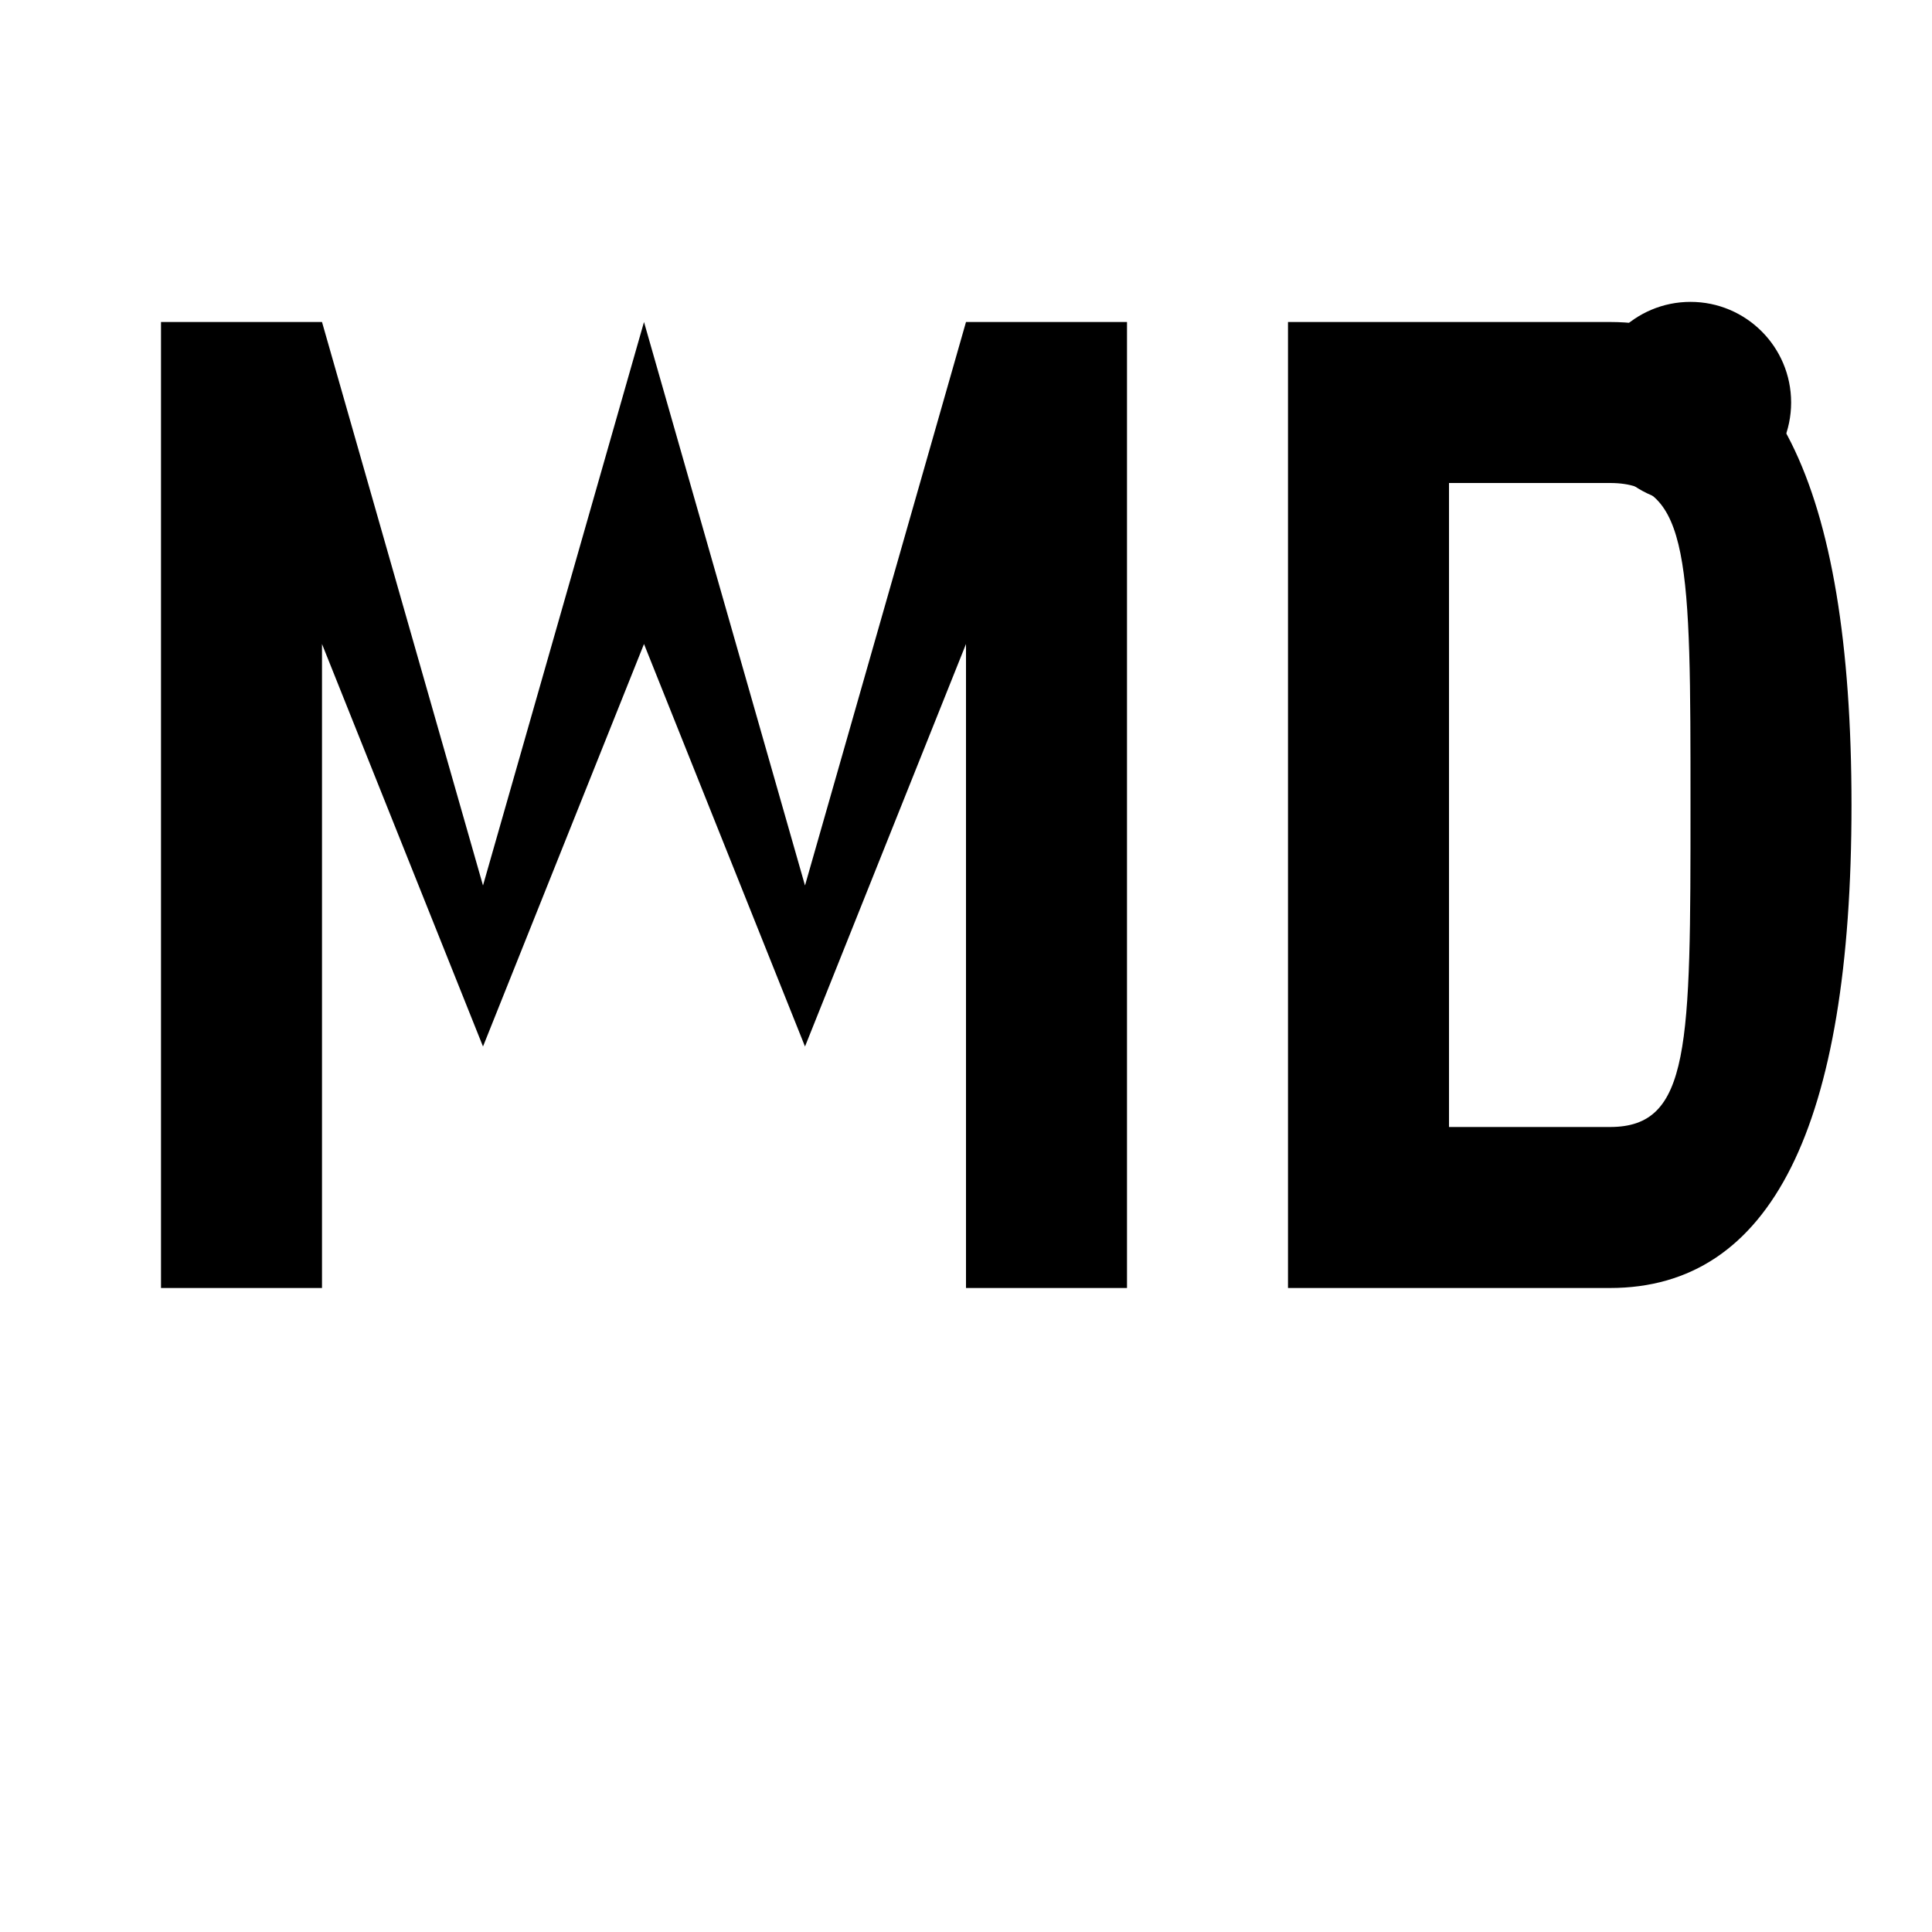
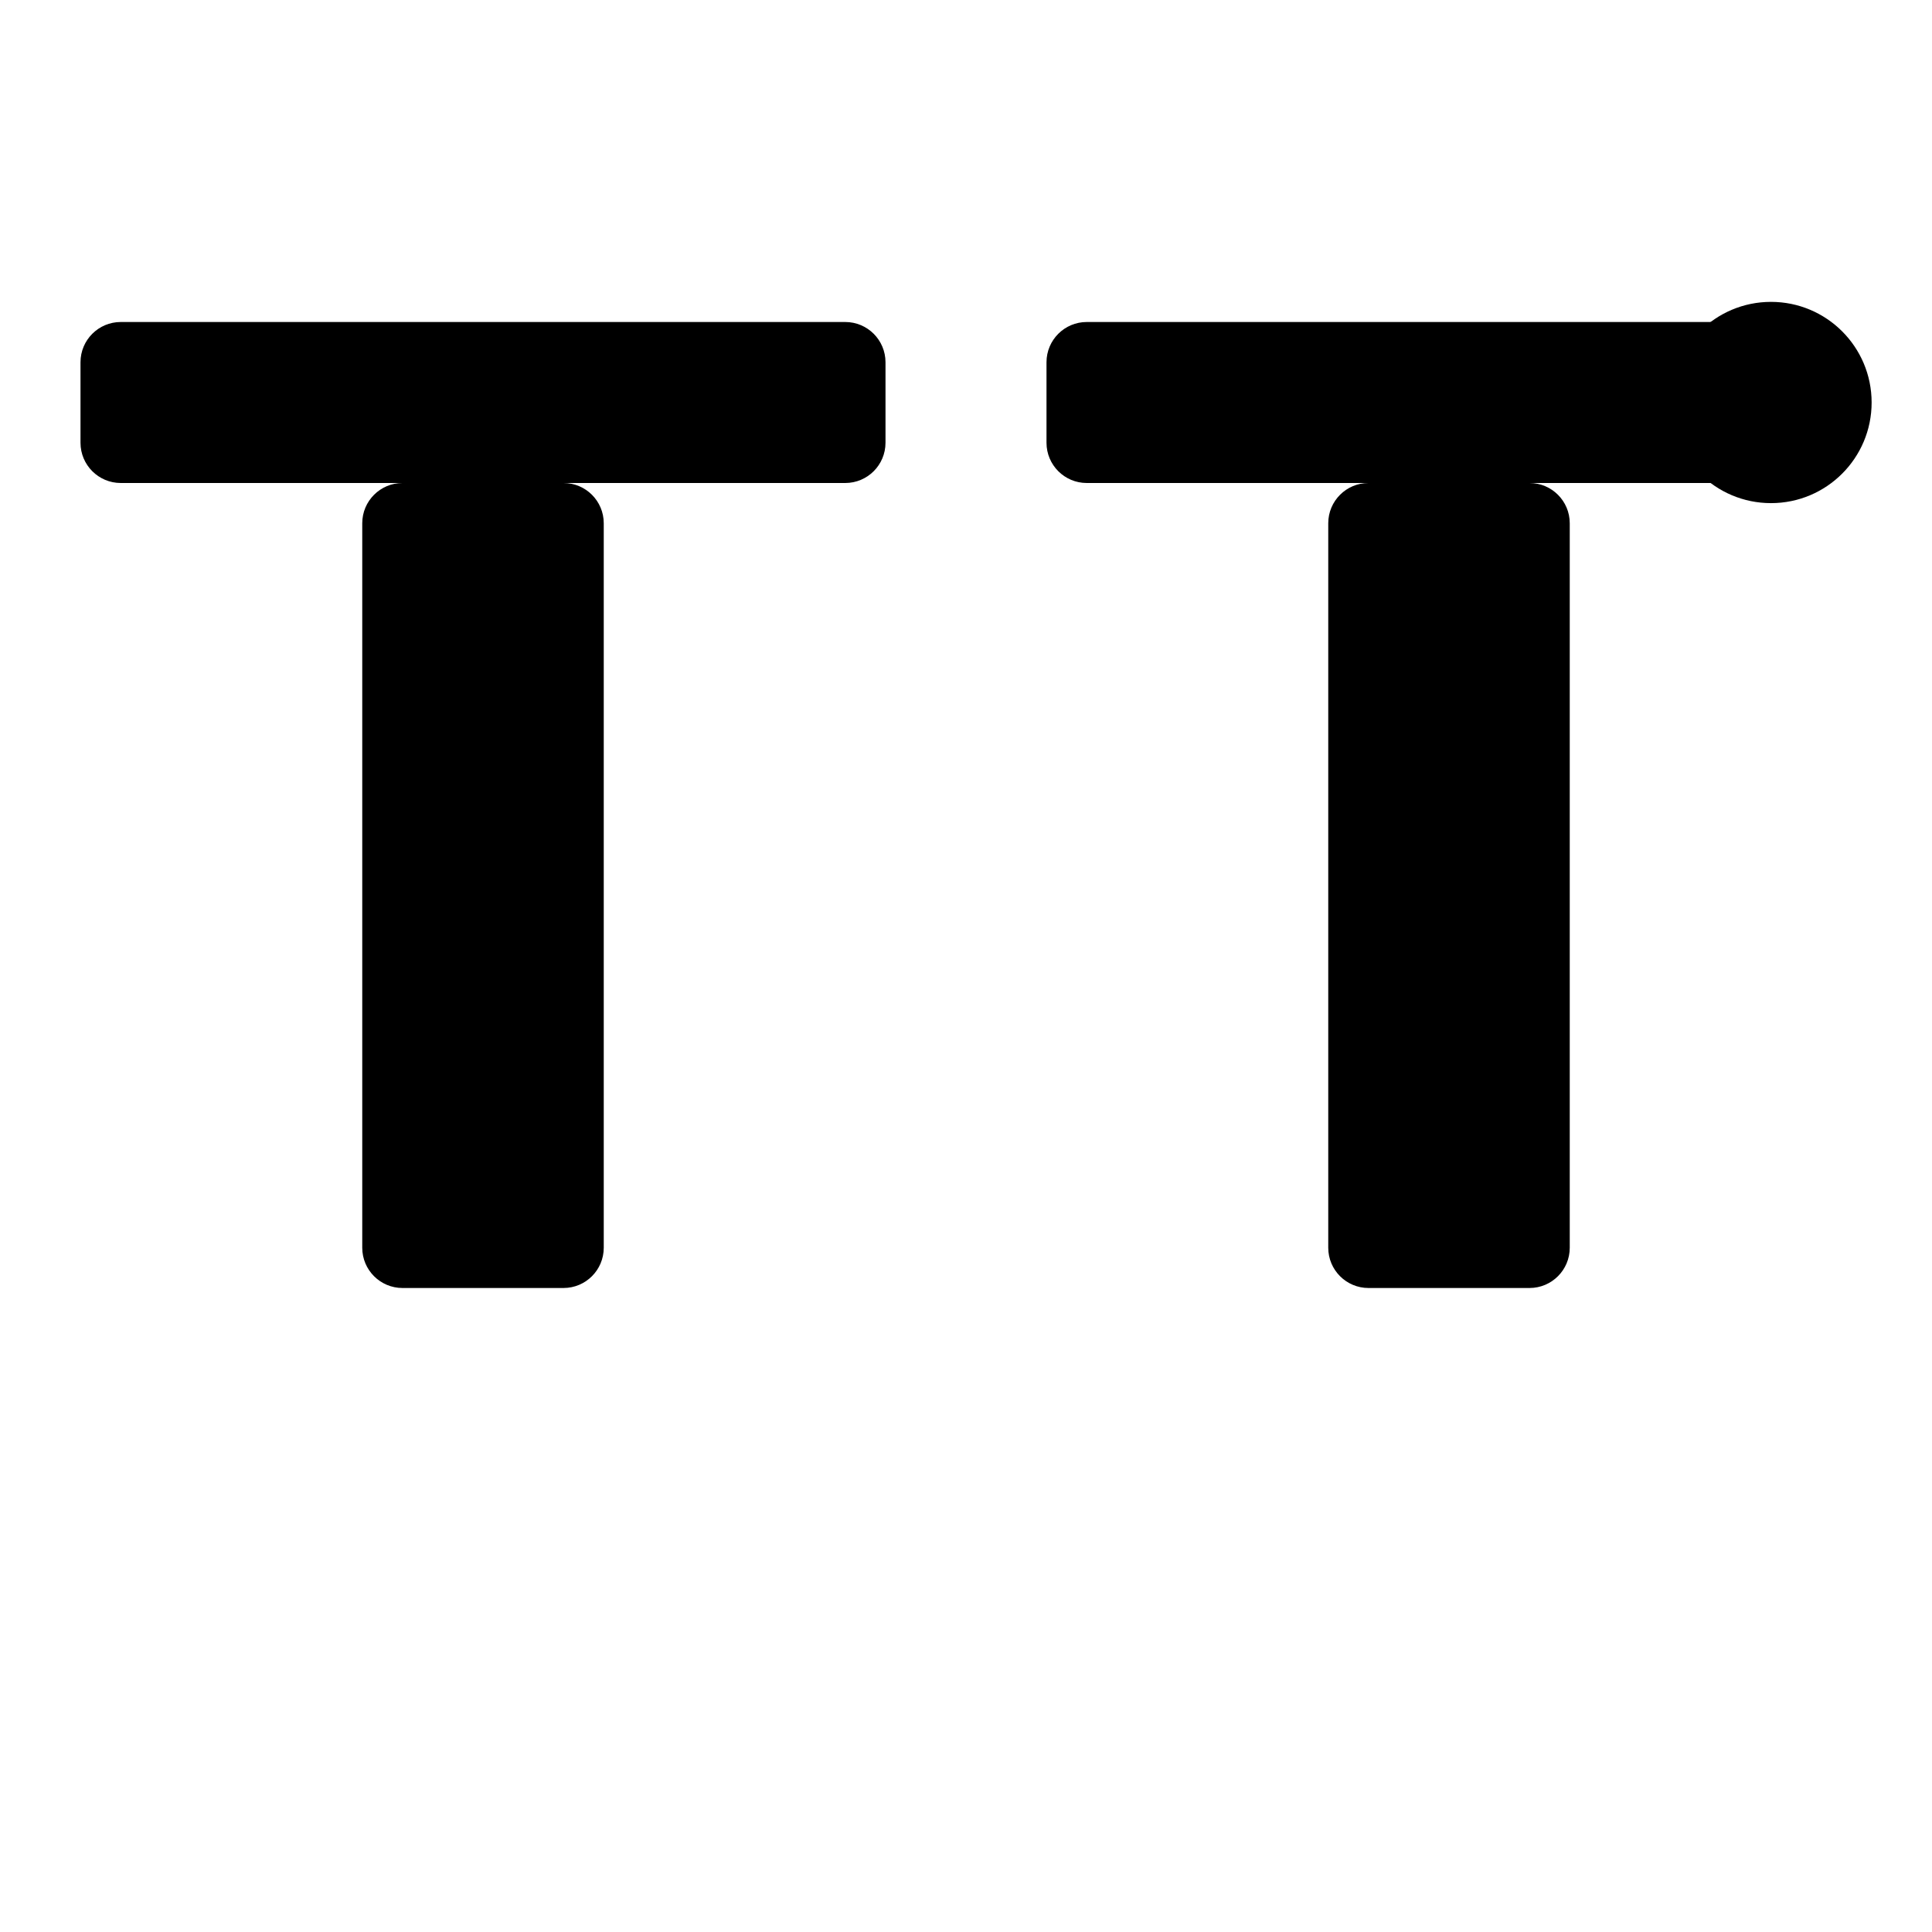
<svg xmlns="http://www.w3.org/2000/svg" width="48" height="48" viewBox="0 0 48 48" fill="none">
-   {/* M Letter */}
-   <path d="M4 8 L8 8 L8 32 L4 32 Z M8 8 L12 22 L16 8 L20 22 L24 8 L28 8 L28 32 L24 32 L24 16 L20 26 L16 16 L12 26 L8 16 Z" fill="url(#linear1)" className="group-hover:scale-110 transition-transform origin-center" />
-   {/* D Letter */}
-   <path d="M32 8 L40 8 C44 8 46 12 46 20 C46 28 44 32 40 32 L32 32 Z M36 12 L36 28 L40 28 C42 28 42 26 42 20 C42 14 42 12 40 12 Z" fill="url(#linear2)" className="group-hover:scale-110 transition-transform origin-center" />
-   {/* Accent dot */}
-   <circle cx="42" cy="10" r="2.5" fill="url(#linear3)" className="animate-pulse" />
+   <rect x="2" y="8" width="20" height="4" rx="1" fill="url(#linear1)" />
+   <rect x="9" y="12" width="6" height="20" rx="1" fill="url(#linear1)" />
+   <rect x="26" y="8" width="20" height="4" rx="1" fill="url(#linear2)" />
+   <rect x="33" y="12" width="6" height="20" rx="1" fill="url(#linear2)" />
+   <circle cx="44" cy="10" r="2.5" fill="url(#linear3)" />
  <defs>
-     <linearGradient id="linear1" x1="4" y1="8" x2="28" y2="32" gradientUnits="userSpaceOnUse">
+     <linearGradient id="linear1" x1="2" y1="8" x2="22" y2="32" gradientUnits="userSpaceOnUse">
      <stop offset="0%" stopColor="#60A5FA" />
      <stop offset="100%" stopColor="#A78BFA" />
    </linearGradient>
-     <linearGradient id="linear2" x1="32" y1="8" x2="46" y2="32" gradientUnits="userSpaceOnUse">
+     <linearGradient id="linear2" x1="26" y1="8" x2="46" y2="32" gradientUnits="userSpaceOnUse">
      <stop offset="0%" stopColor="#A78BFA" />
      <stop offset="100%" stopColor="#EC4899" />
    </linearGradient>
-     <radialGradient id="linear3" cx="42" cy="10" r="2.5" gradientUnits="userSpaceOnUse">
+     <radialGradient id="linear3" cx="44" cy="10" r="2.5" gradientUnits="userSpaceOnUse">
      <stop offset="0%" stopColor="#F472B6" />
      <stop offset="100%" stopColor="#A78BFA" />
    </radialGradient>
  </defs>
</svg>
